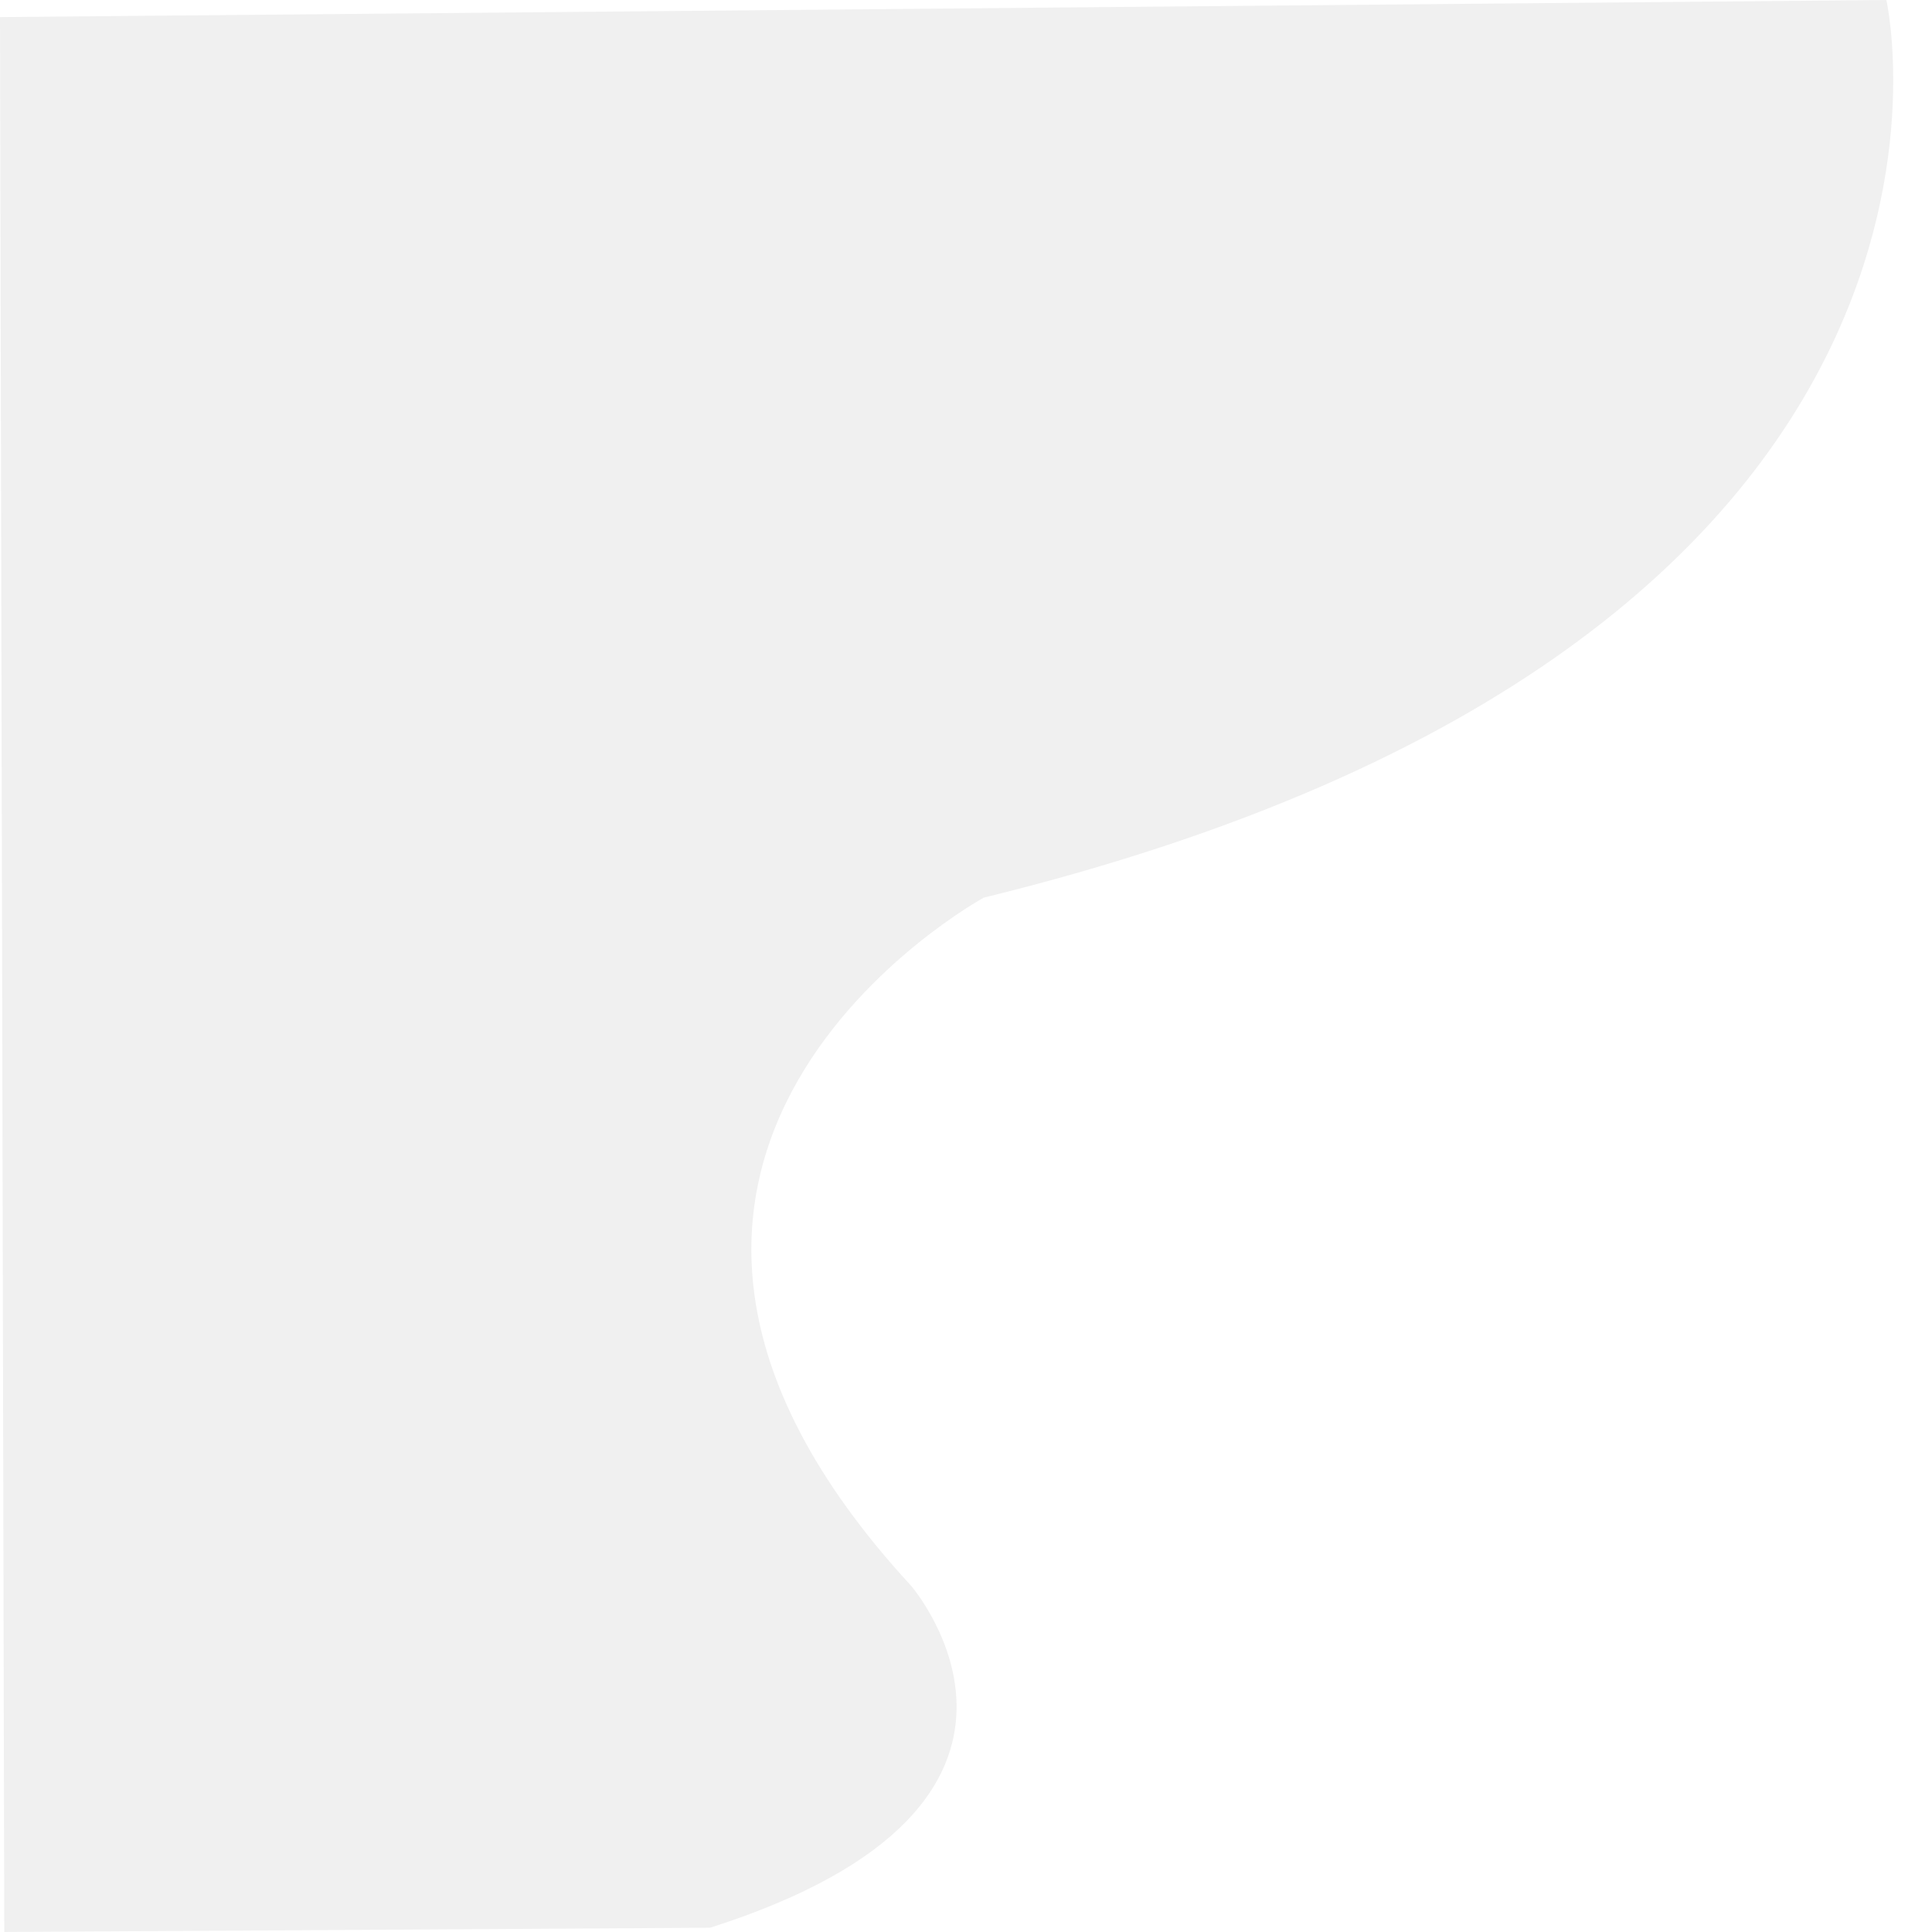
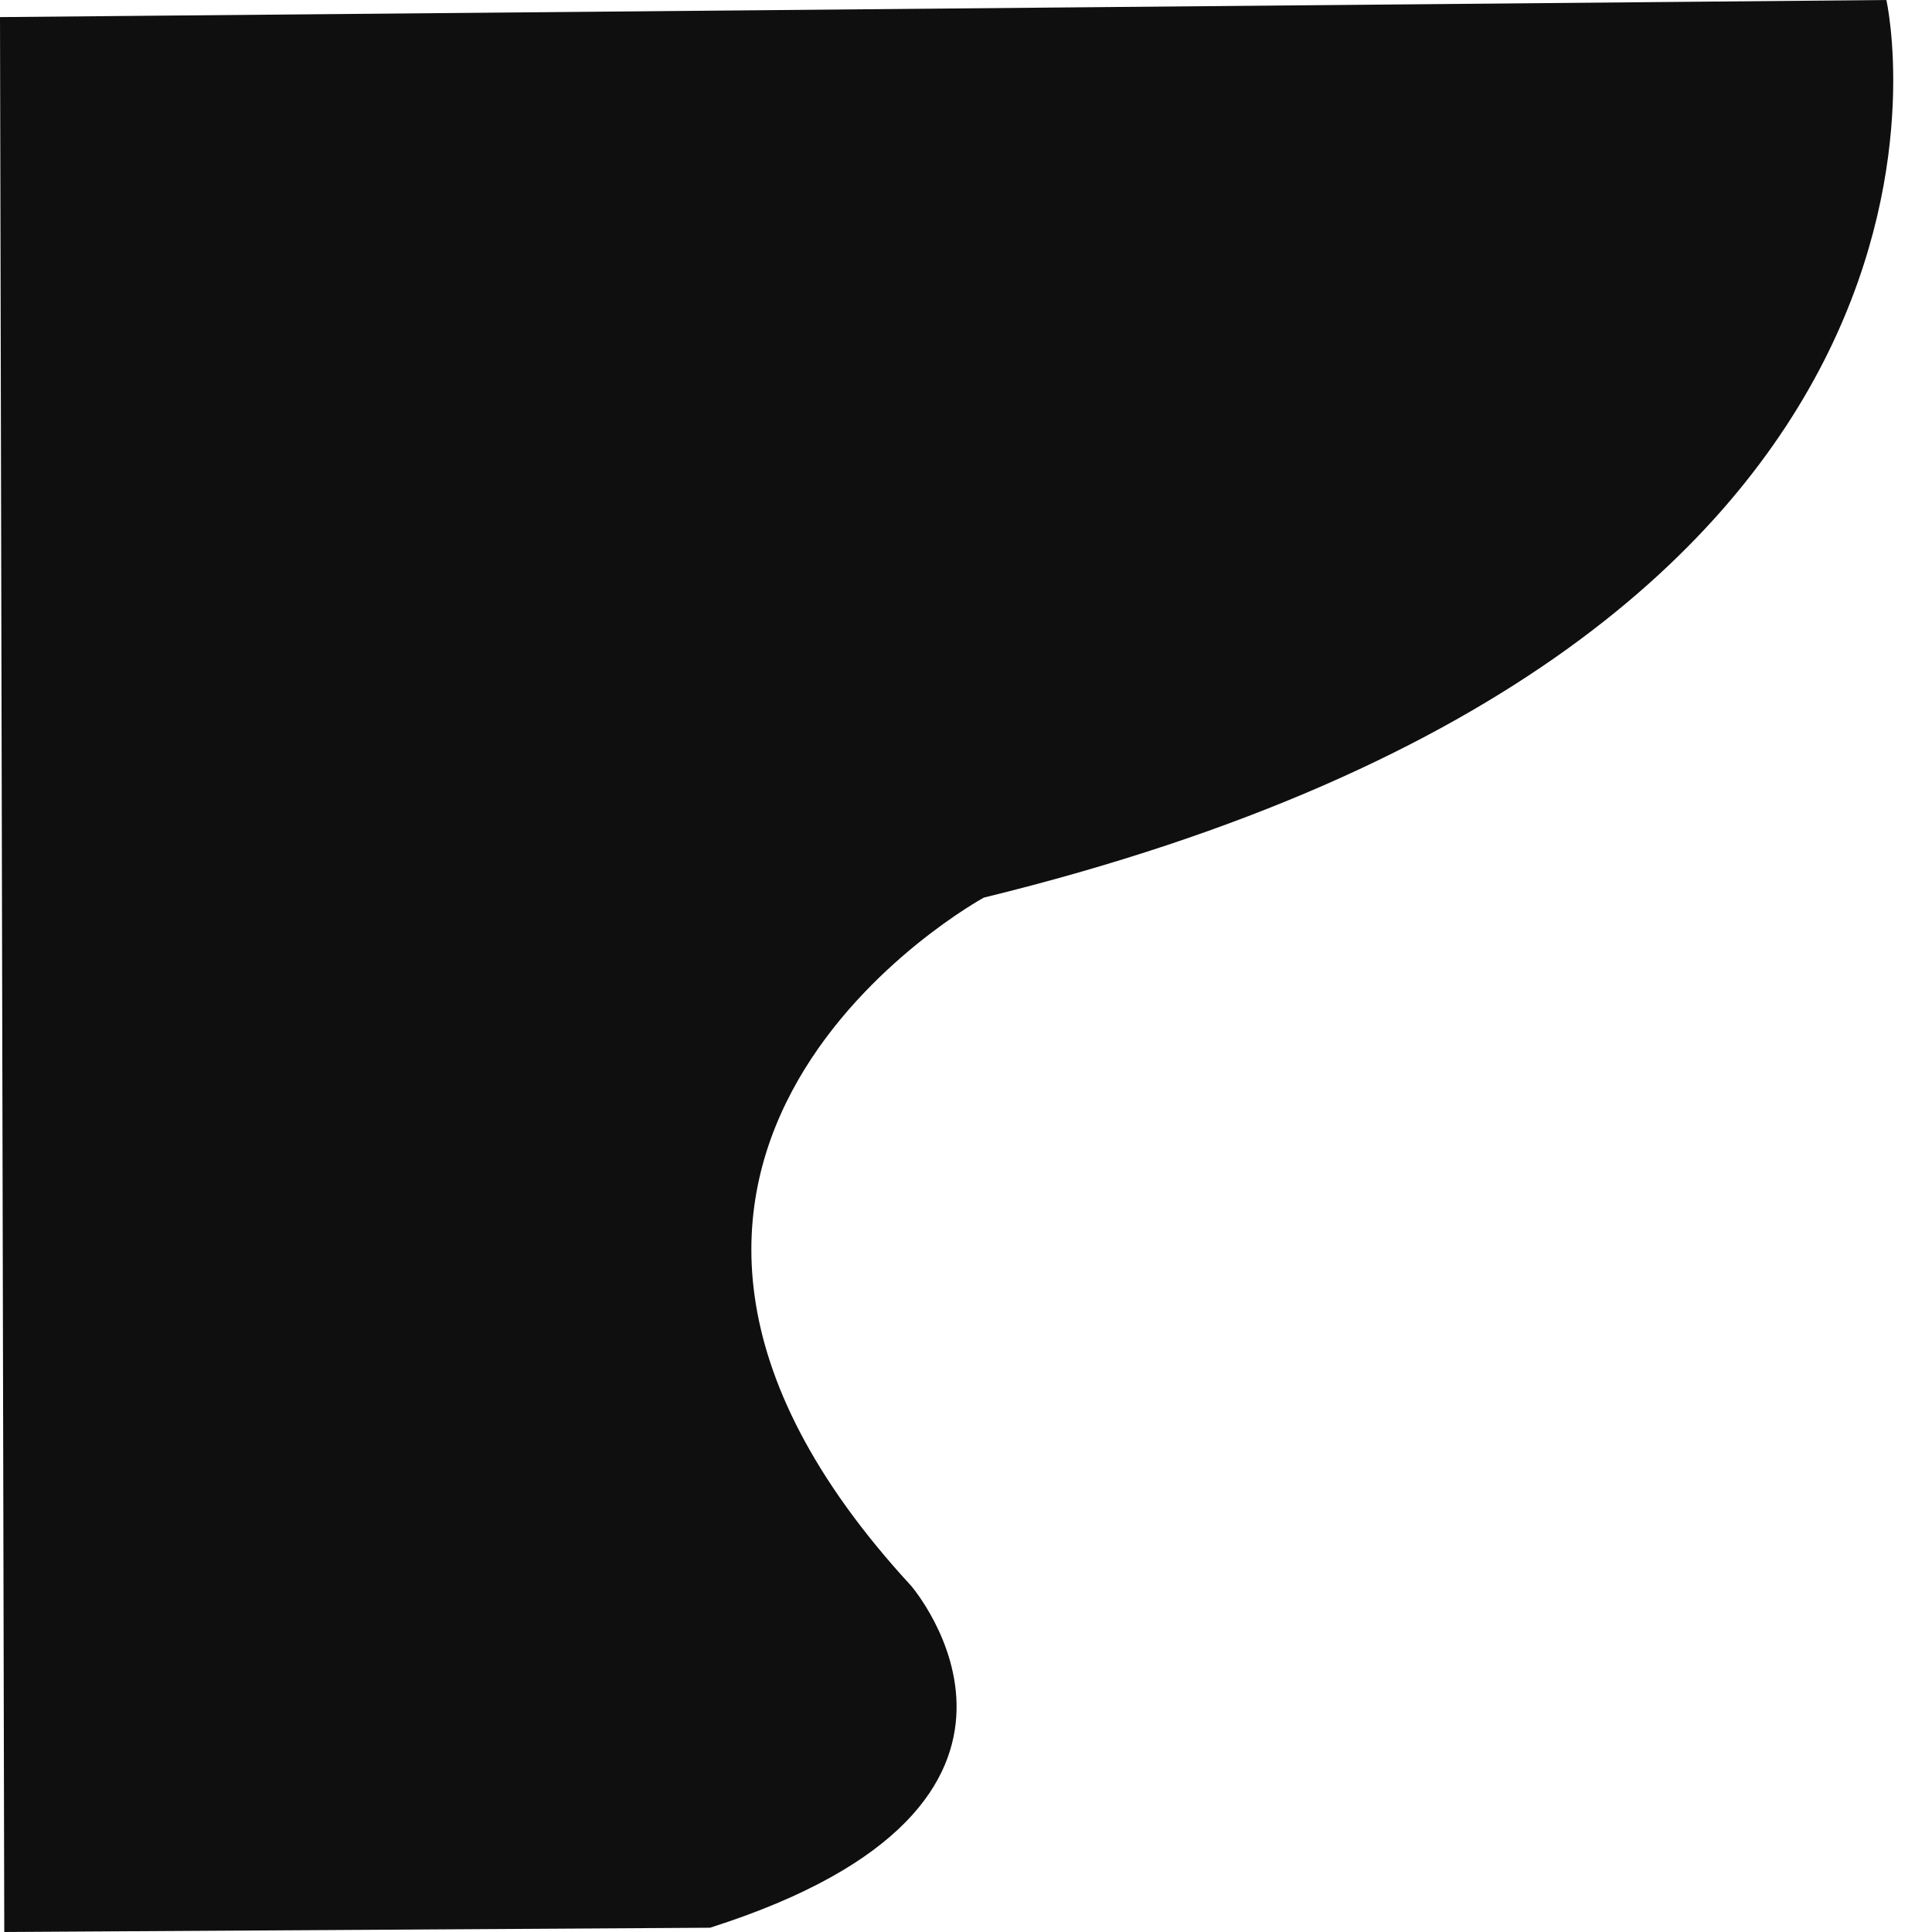
<svg xmlns="http://www.w3.org/2000/svg" width="448" height="448" viewBox="0 0 -1 448">
-   <path data-name="mancha" fill="rgb(240,240,240)" d="M437.419,0s33.724,148.673-209.287,208.142c0,0-109.106,59.469-16.862,159.575,0,0,43.643,50.548-46.618,79.292L0.992,448,0,3.965Z" />
+   <path data-name="mancha" fill="rgb(15, 15, 15)" d="M437.419,0s33.724,148.673-209.287,208.142c0,0-109.106,59.469-16.862,159.575,0,0,43.643,50.548-46.618,79.292L0.992,448,0,3.965Z" />
</svg>
